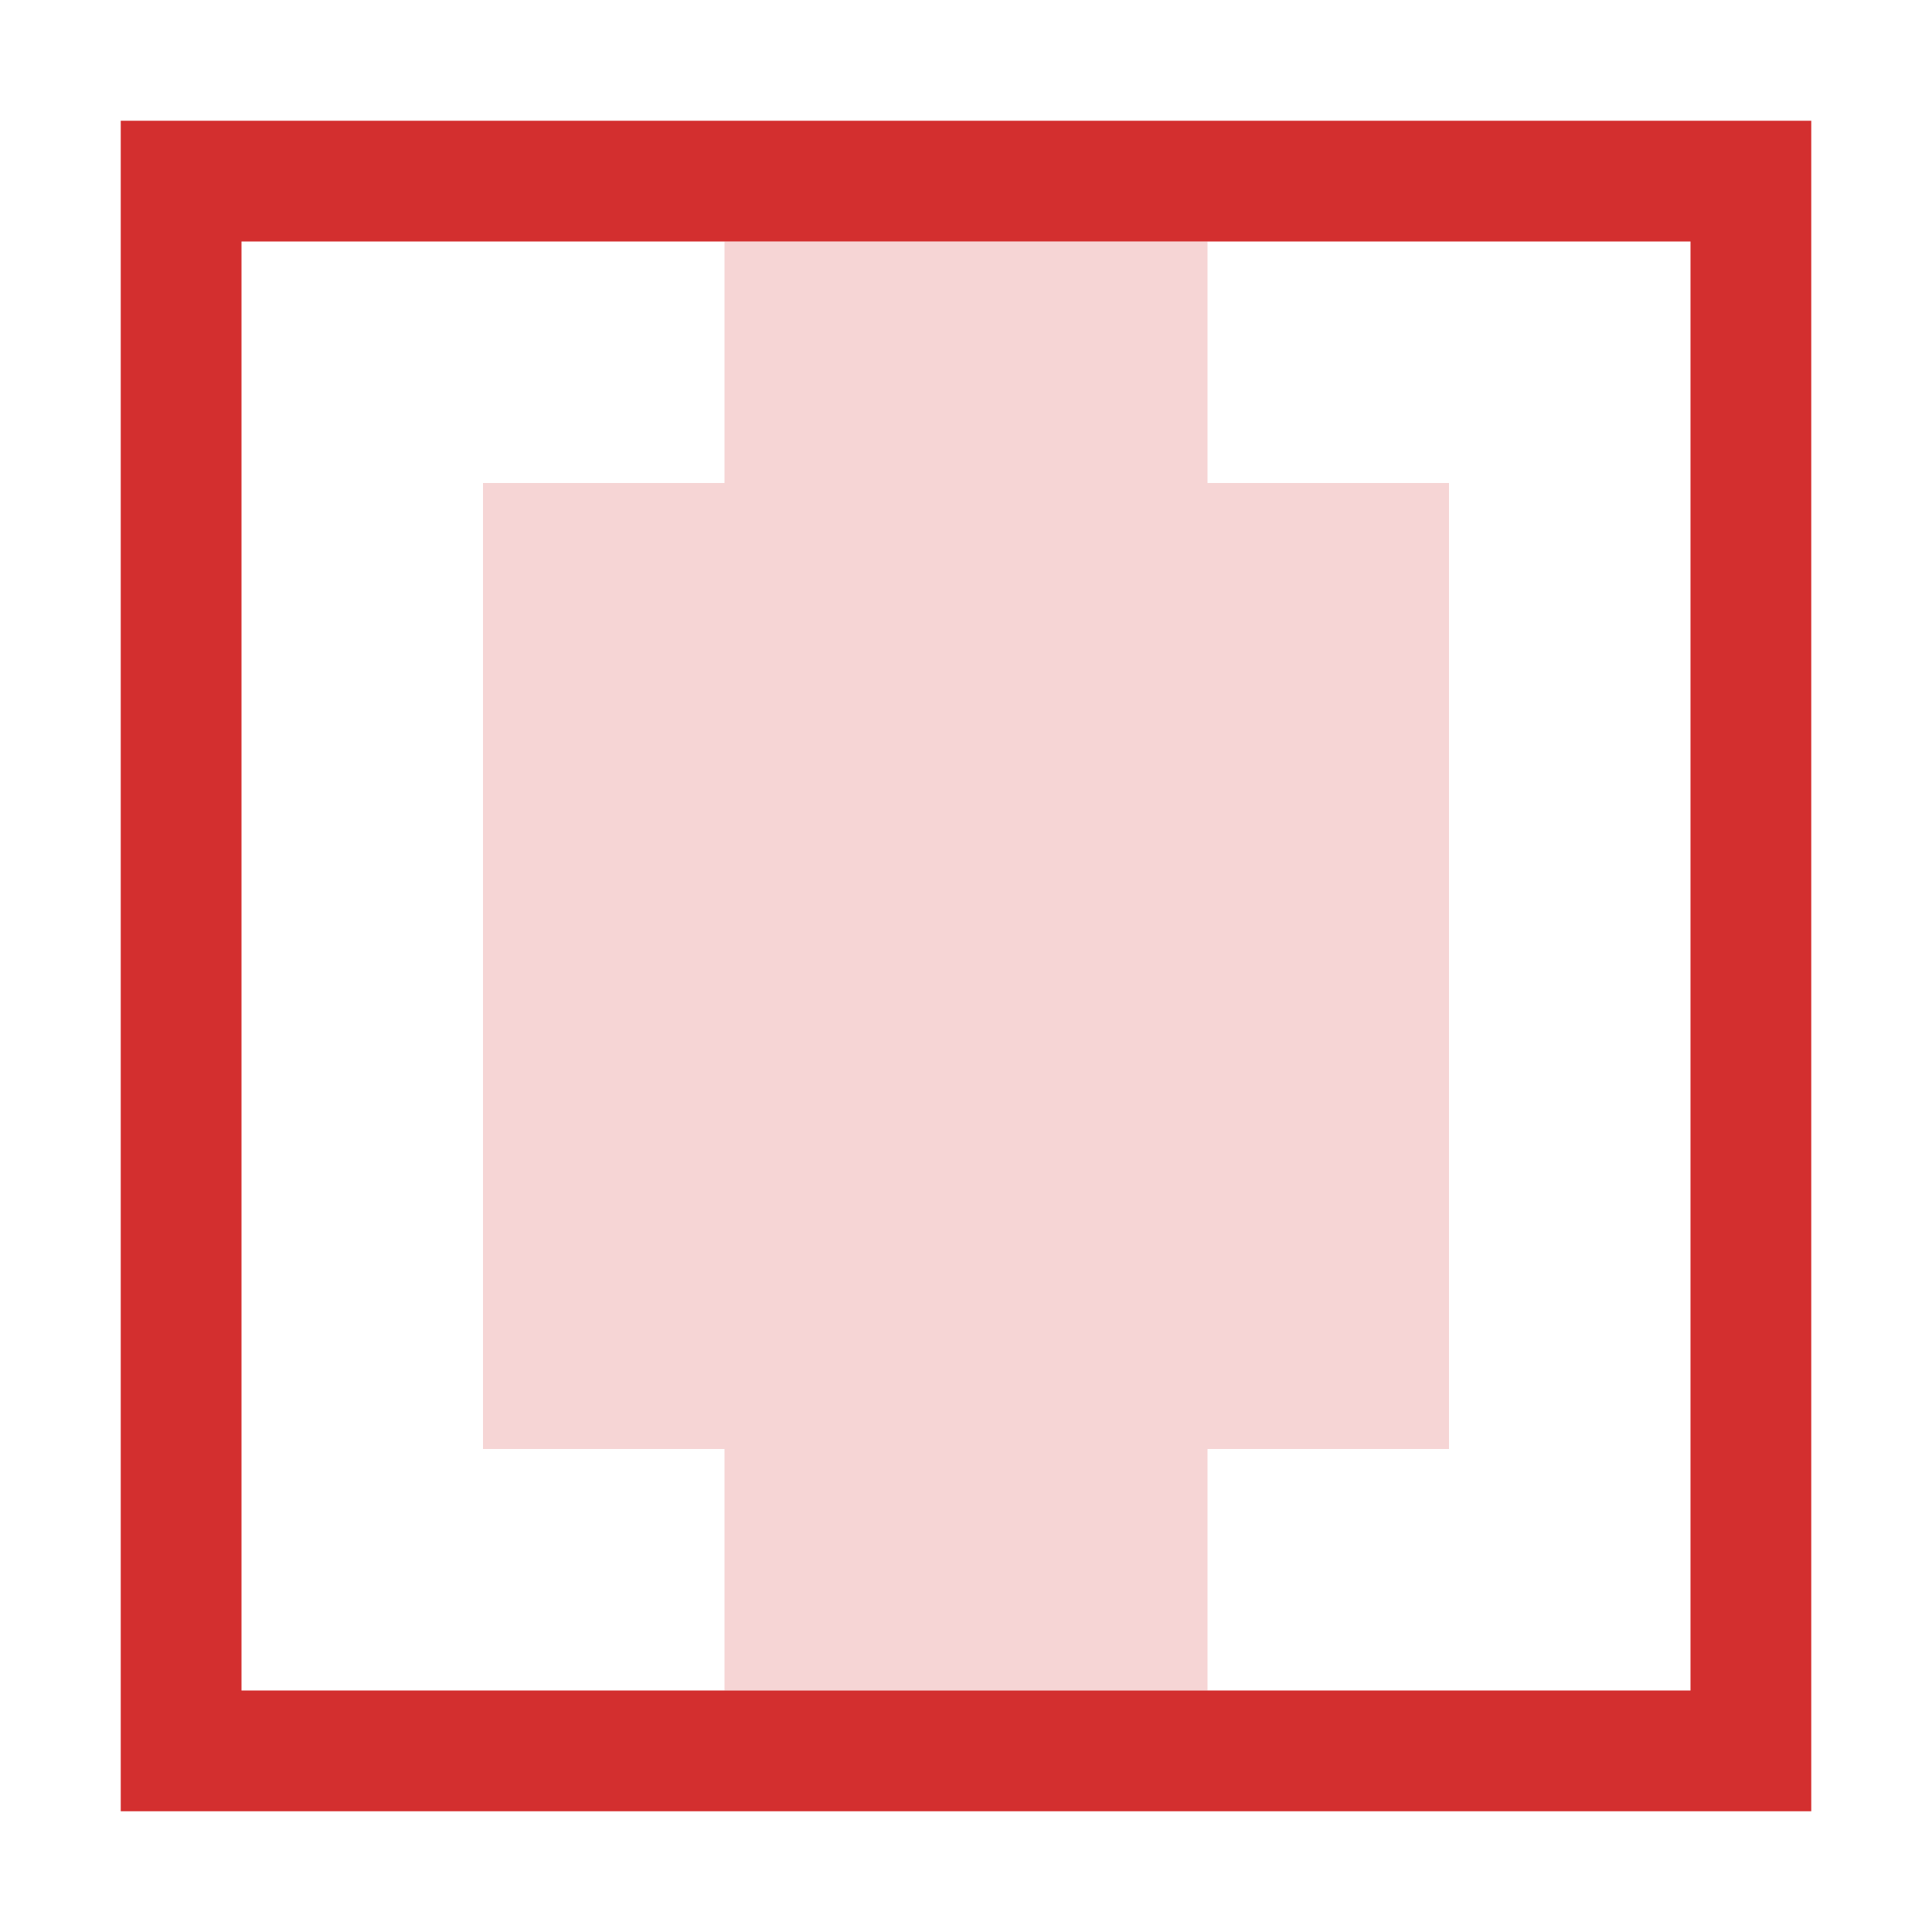
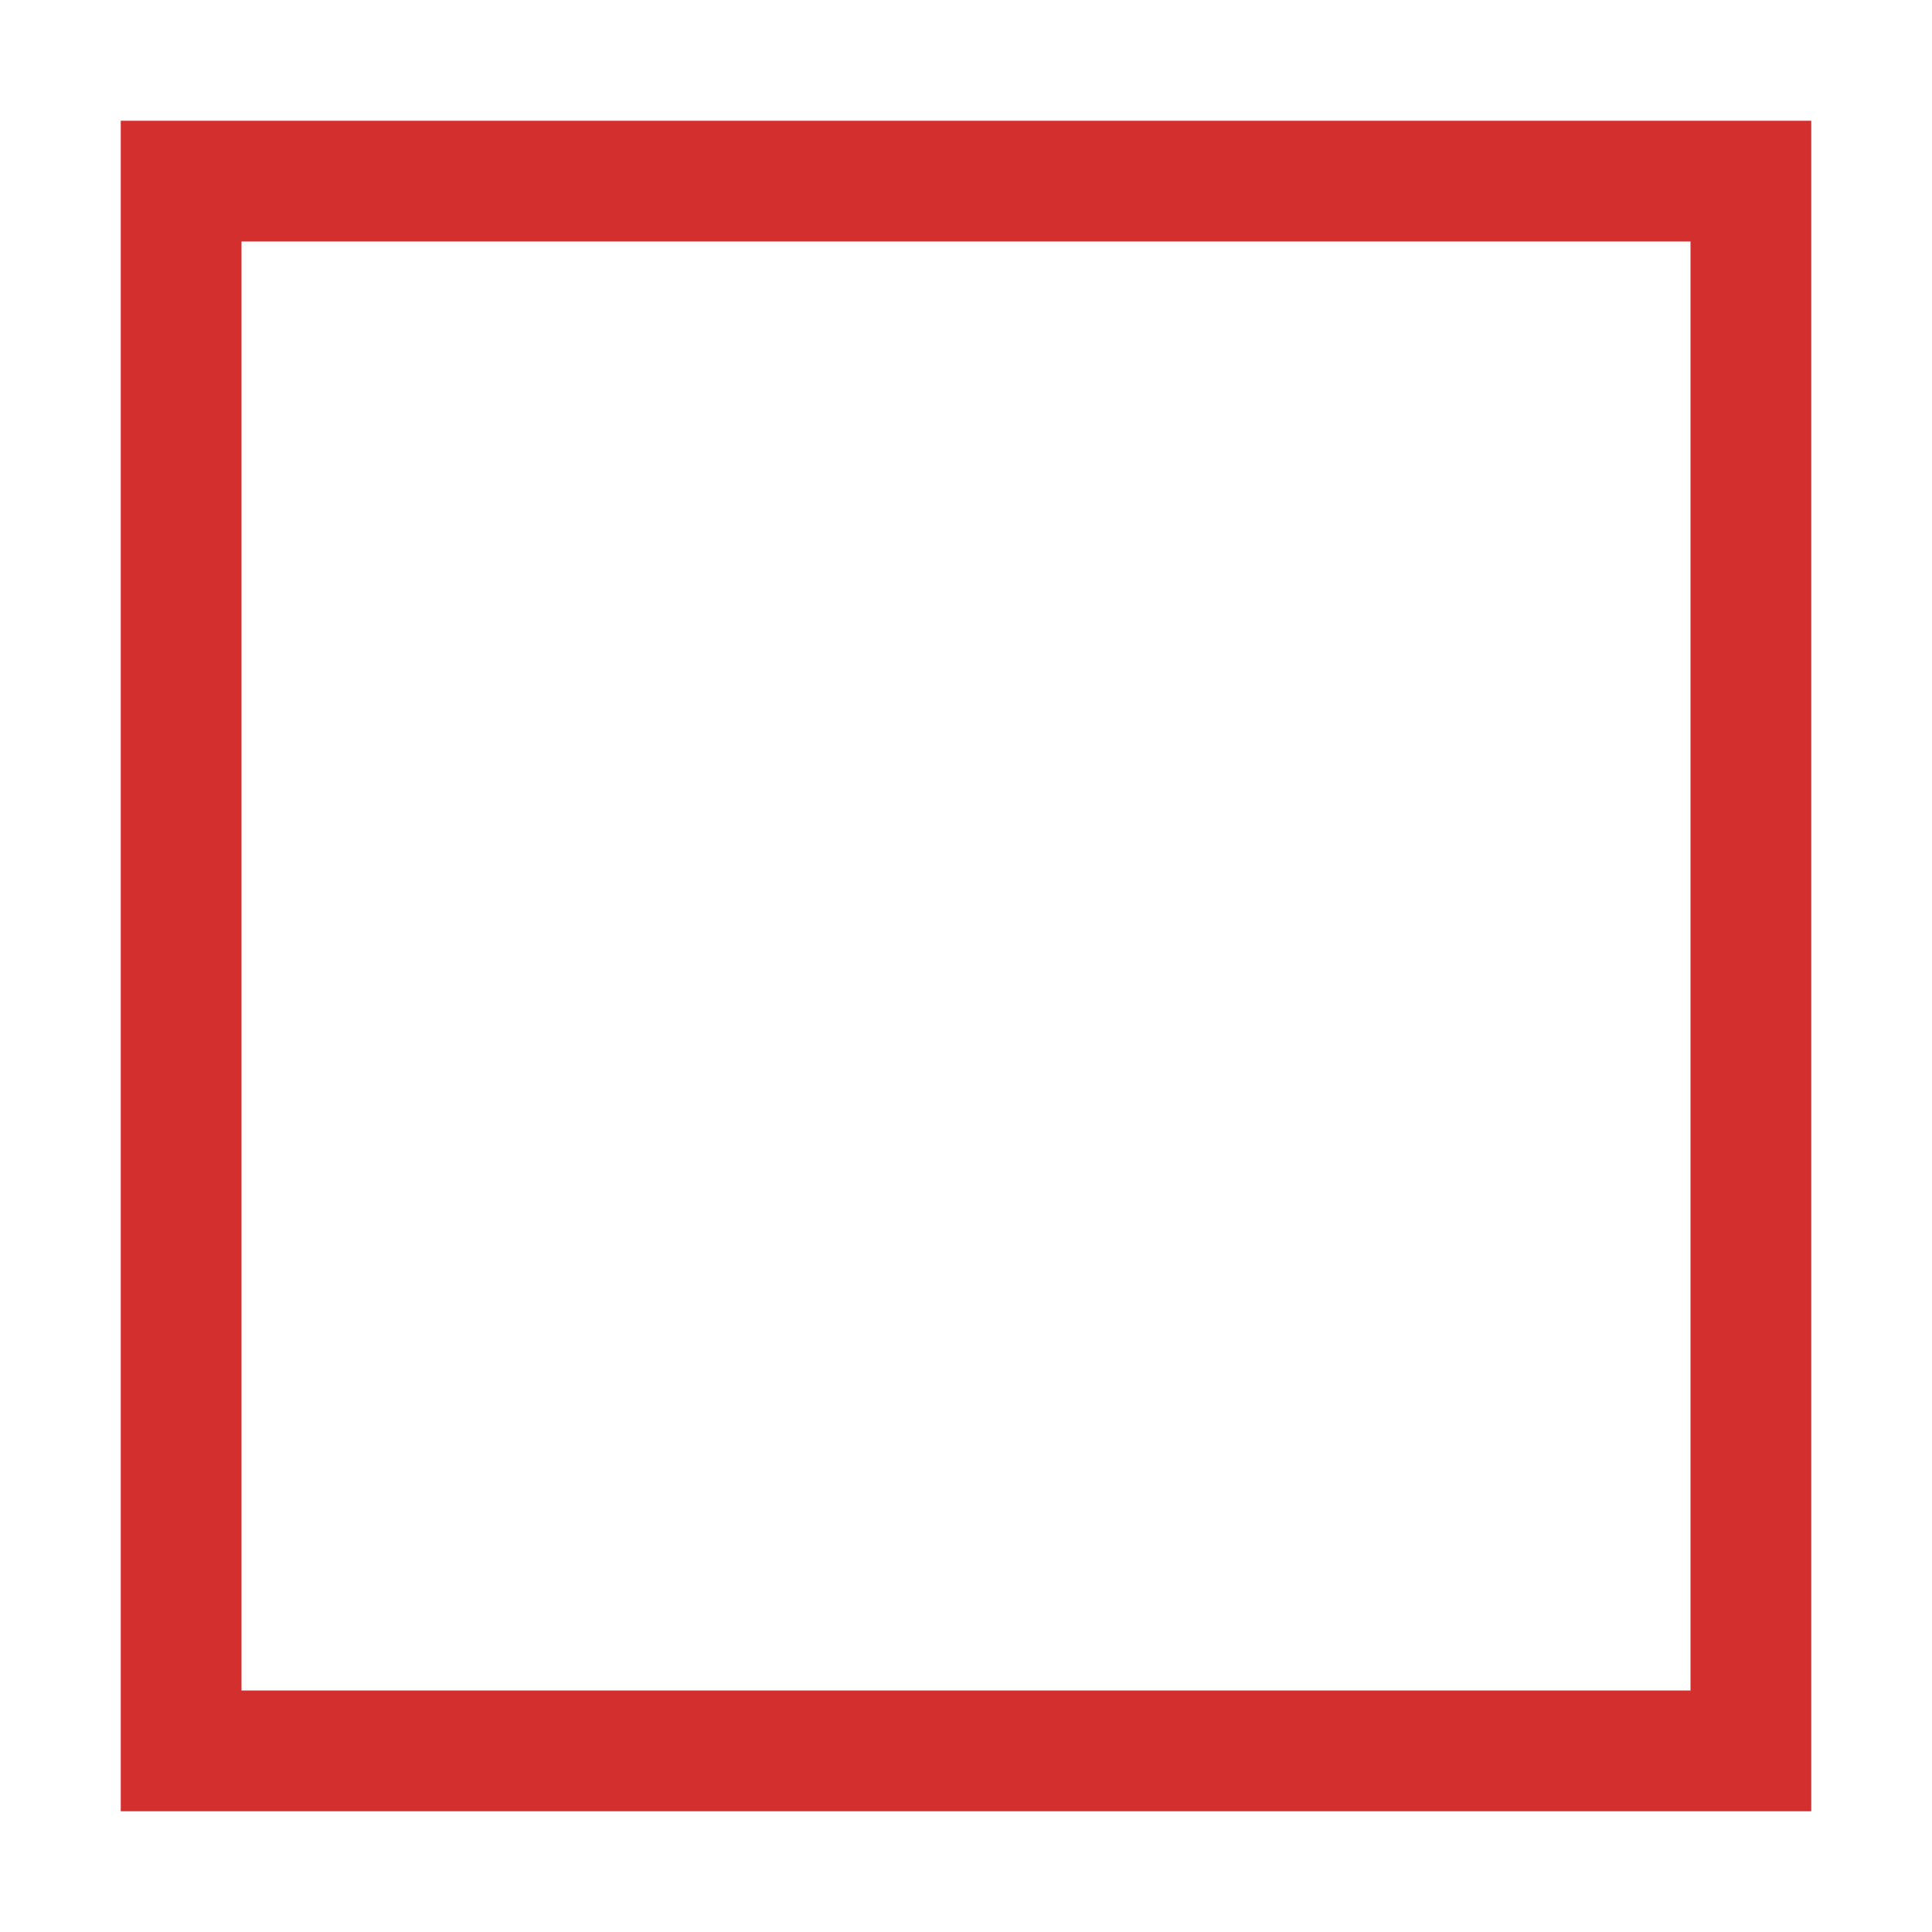
<svg xmlns="http://www.w3.org/2000/svg" id="Layer_1" data-name="Layer 1" width="144" height="144" viewBox="0 0 144 144">
  <defs>
-     <style>.cls-1,.cls-2{fill:#d32f2f;}.cls-2{opacity:0.2;}</style>
+     <style>.cls-1{fill:#d32f2f;}</style>
  </defs>
  <path class="cls-1" d="M126,9H9V135H135V9Zm0,117H18V18H126Z" />
-   <polygon class="cls-2" points="108 36 90 36 90 18 54 18 54 36 36 36 36 108 54 108 54 126 90 126 90 108 108 108 108 36" />
</svg>
